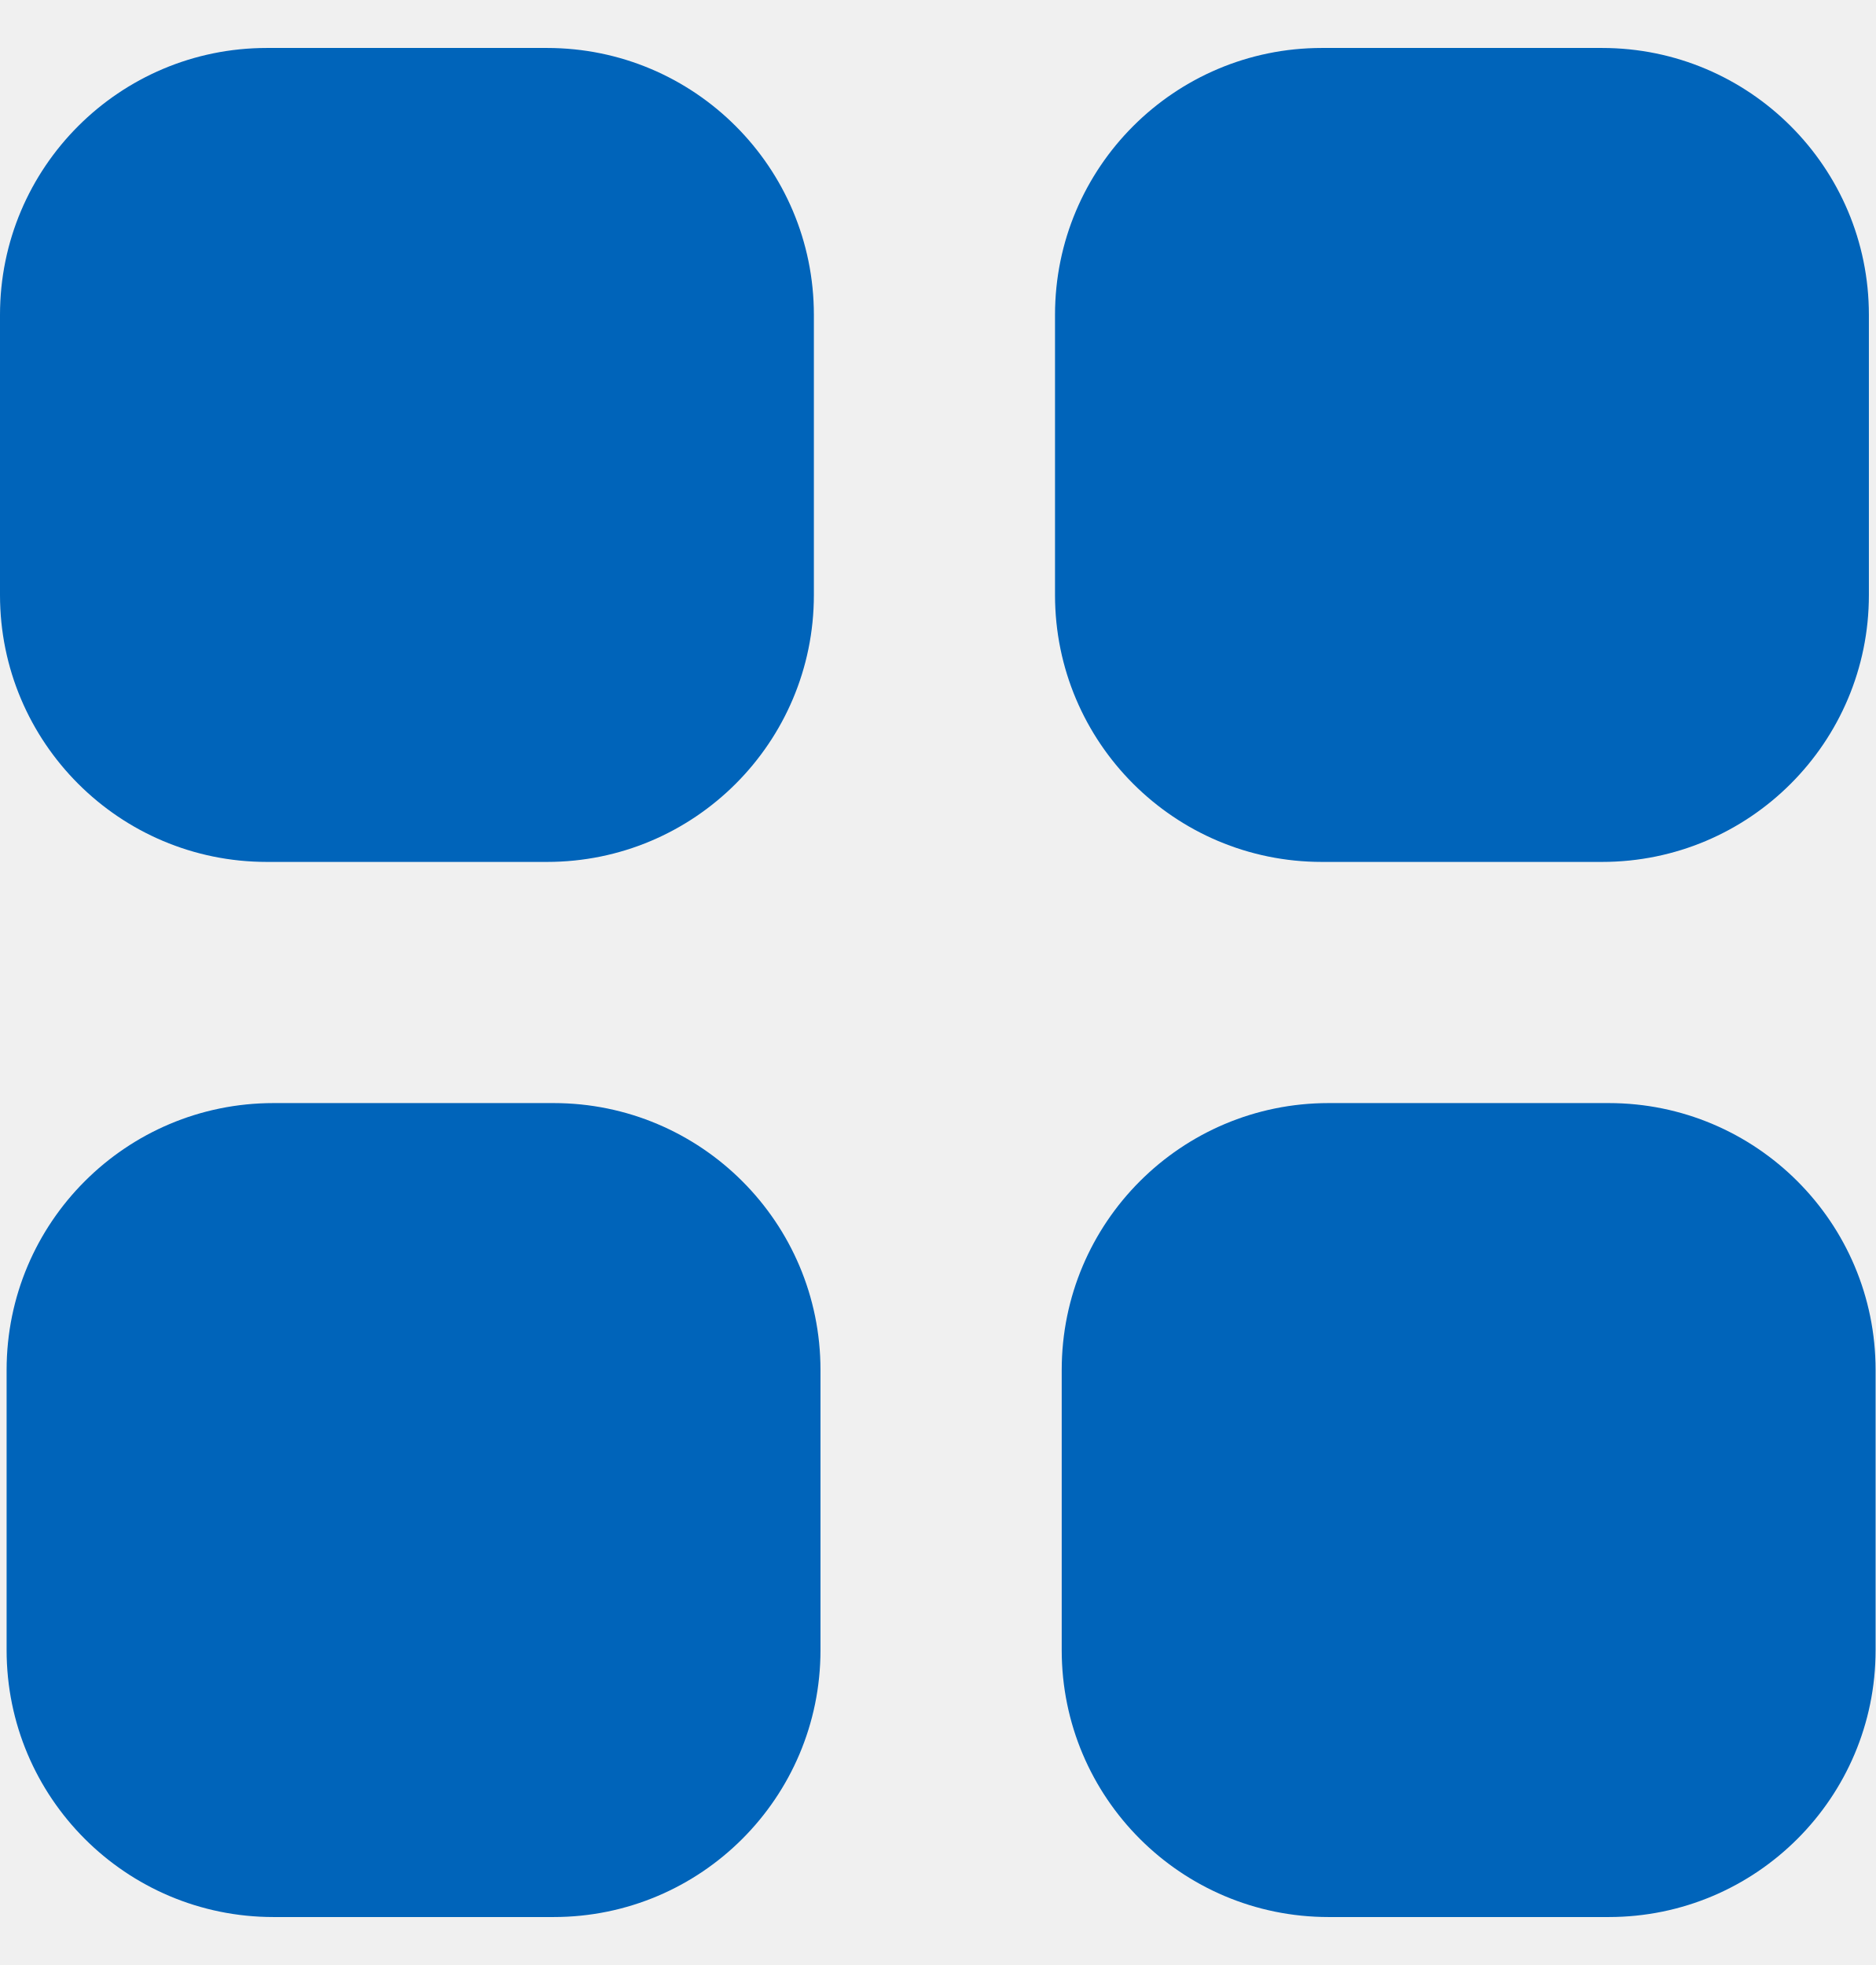
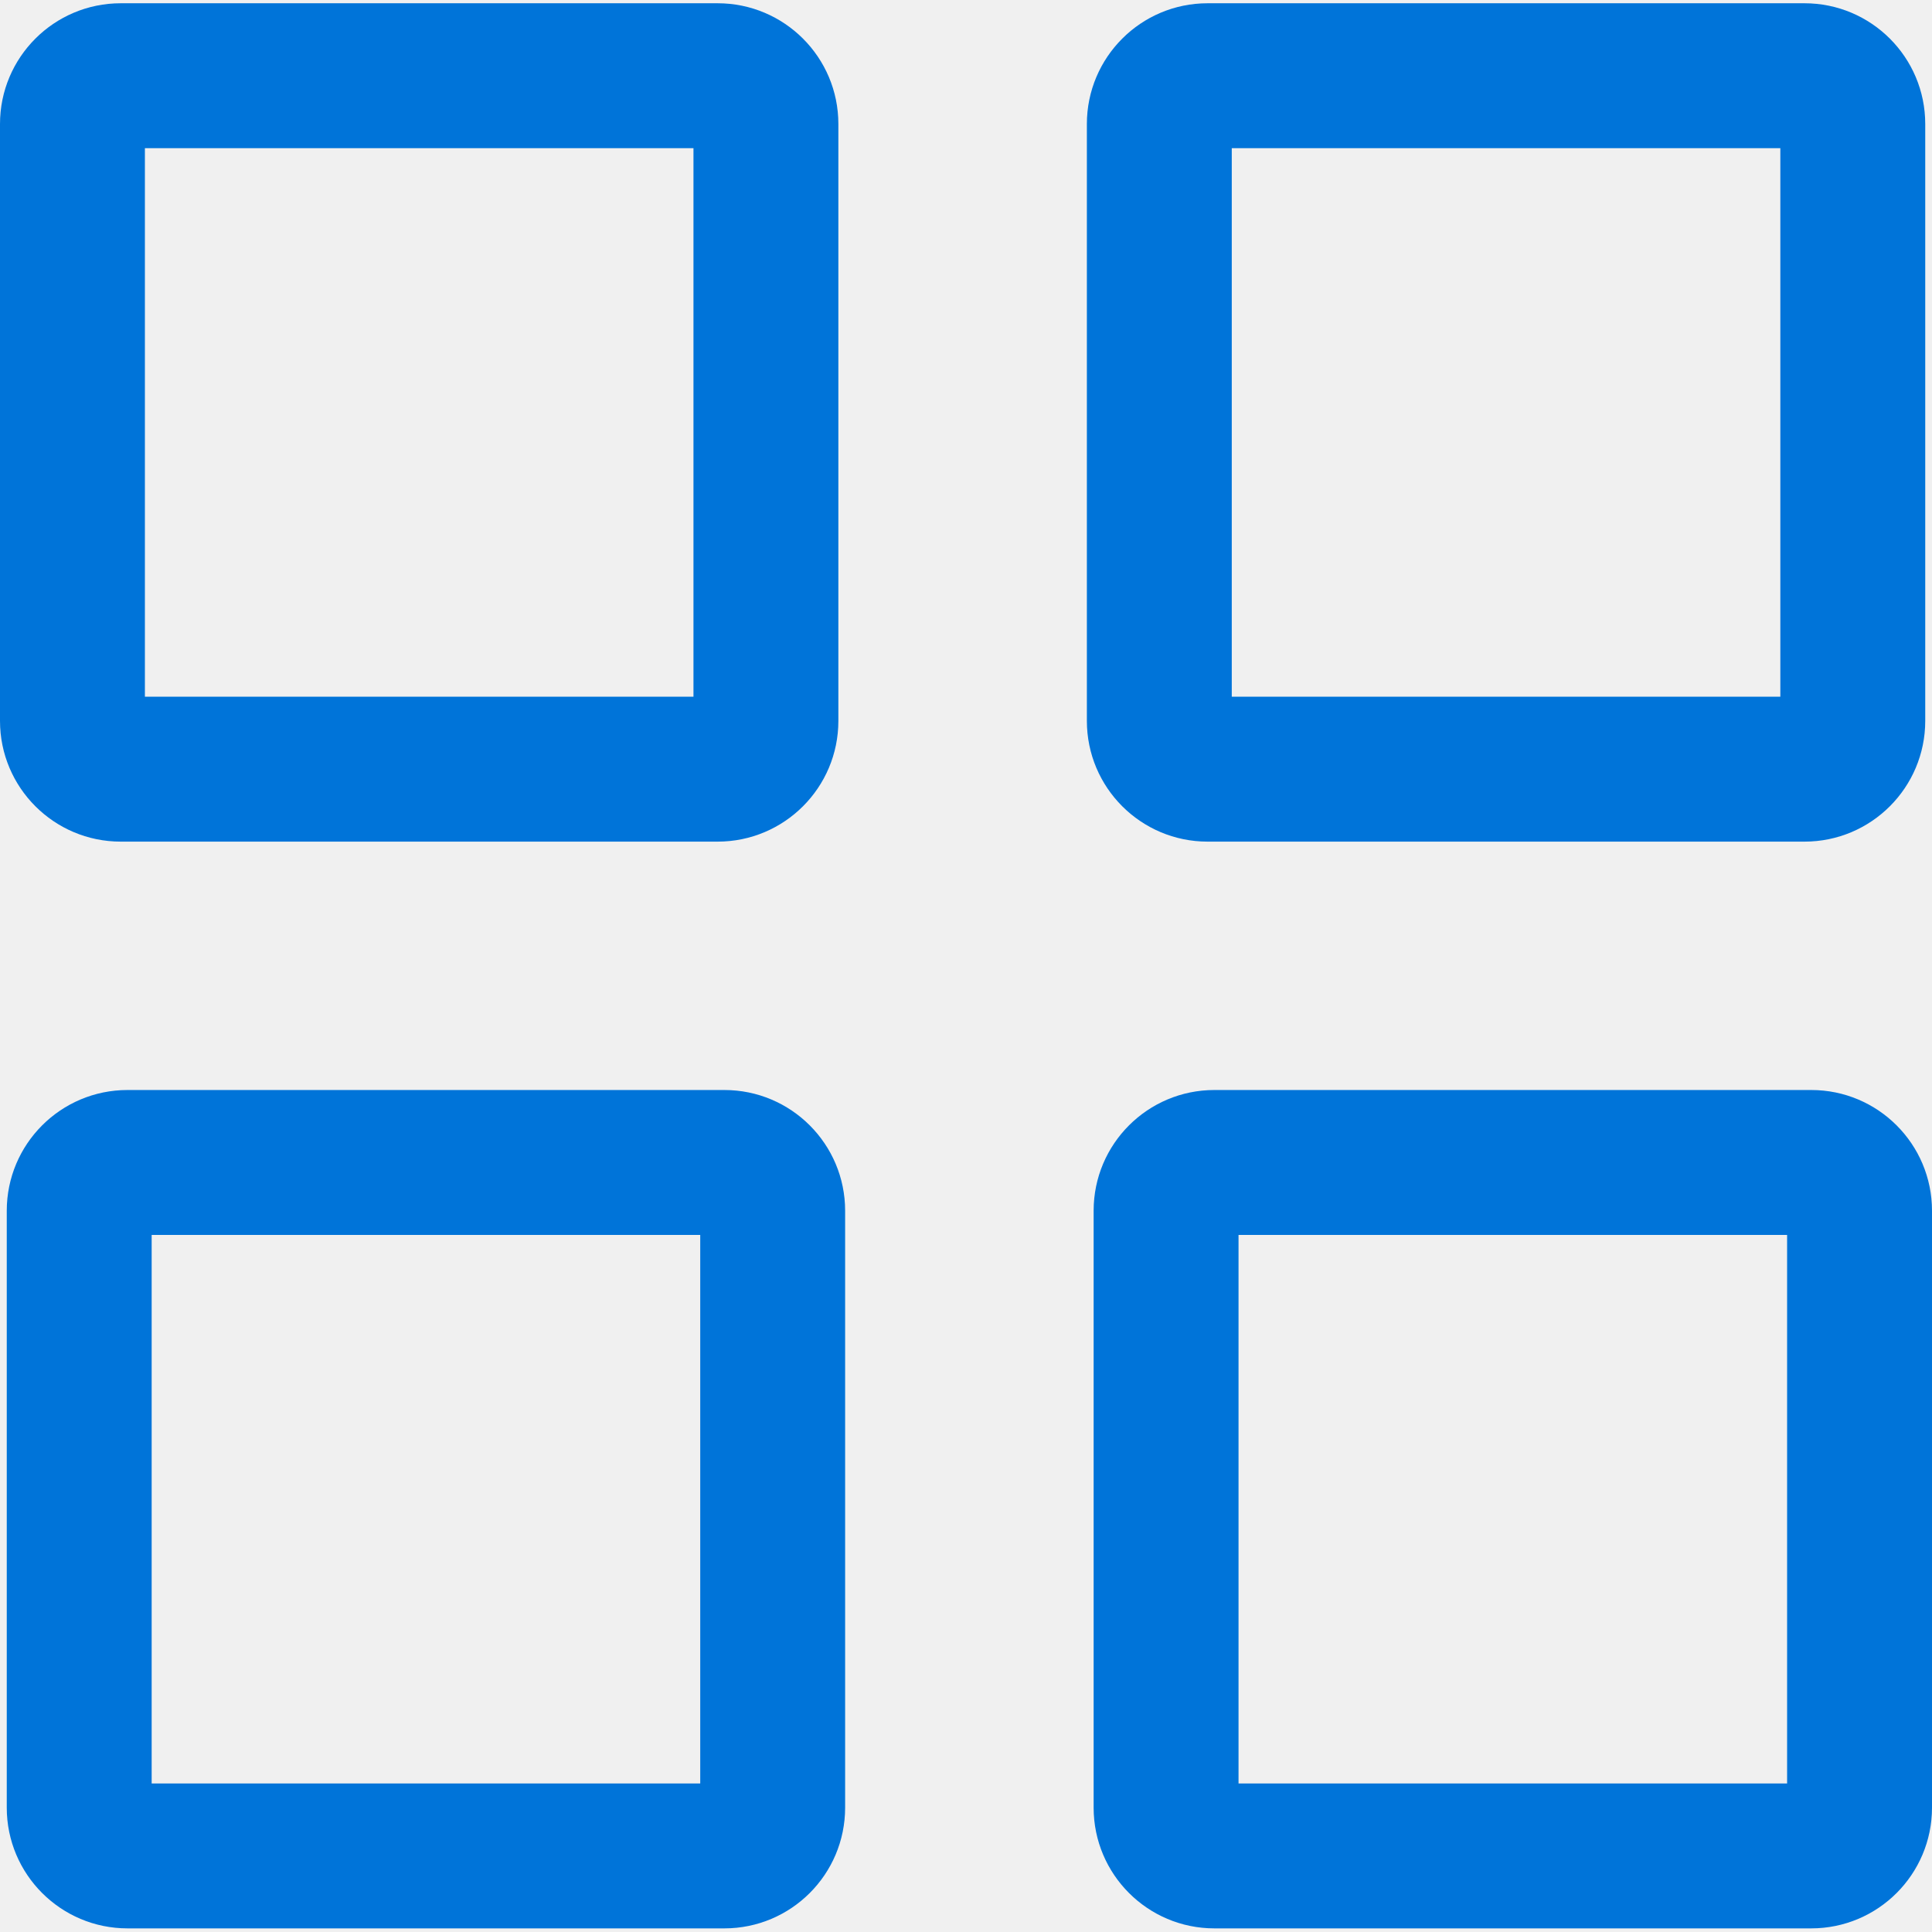
- <svg xmlns="http://www.w3.org/2000/svg" width="21" height="22" viewBox="0 0 21 22" fill="none">
-   <rect y="0.537" width="9.113" height="9.113" rx="2.988" fill="#0064BA" />
-   <rect x="11.813" y="0.537" width="9.113" height="9.113" rx="2.988" fill="#0064BA" />
-   <rect x="11.888" y="12.35" width="9.113" height="9.113" rx="2.988" fill="#0064BA" />
-   <rect x="0.074" y="12.35" width="9.113" height="9.113" rx="2.988" fill="#0064BA" />
+ <svg xmlns="http://www.w3.org/2000/svg" width="16" height="16" viewBox="0 0 16 16" fill="none">
+   <mask id="path-1-inside-1_2657_6854" fill="white">
+     <rect y="0.027" width="6.943" height="6.943" rx="1" />
+   </mask>
+   <rect y="0.027" width="6.943" height="6.943" rx="1" stroke="#0074D9" stroke-width="2.4" mask="url(#path-1-inside-1_2657_6854)" />
+   <mask id="path-2-inside-2_2657_6854" fill="white">
+     <rect x="9.001" y="0.027" width="6.943" height="6.943" rx="1" />
+   </mask>
+   <rect x="9.001" y="0.027" width="6.943" height="6.943" rx="1" stroke="#0074D9" stroke-width="2.4" mask="url(#path-2-inside-2_2657_6854)" />
+   <mask id="path-3-inside-3_2657_6854" fill="white">
+     <rect x="9.057" y="9.027" width="6.943" height="6.943" rx="1" />
+   </mask>
+   <rect x="9.057" y="9.027" width="6.943" height="6.943" rx="1" stroke="#0074D9" stroke-width="2.4" mask="url(#path-3-inside-3_2657_6854)" />
+   <mask id="path-4-inside-4_2657_6854" fill="white">
+     <rect x="0.056" y="9.027" width="6.943" height="6.943" rx="1" />
+   </mask>
+   <rect x="0.056" y="9.027" width="6.943" height="6.943" rx="1" stroke="#0074D9" stroke-width="2.4" mask="url(#path-4-inside-4_2657_6854)" />
</svg>
